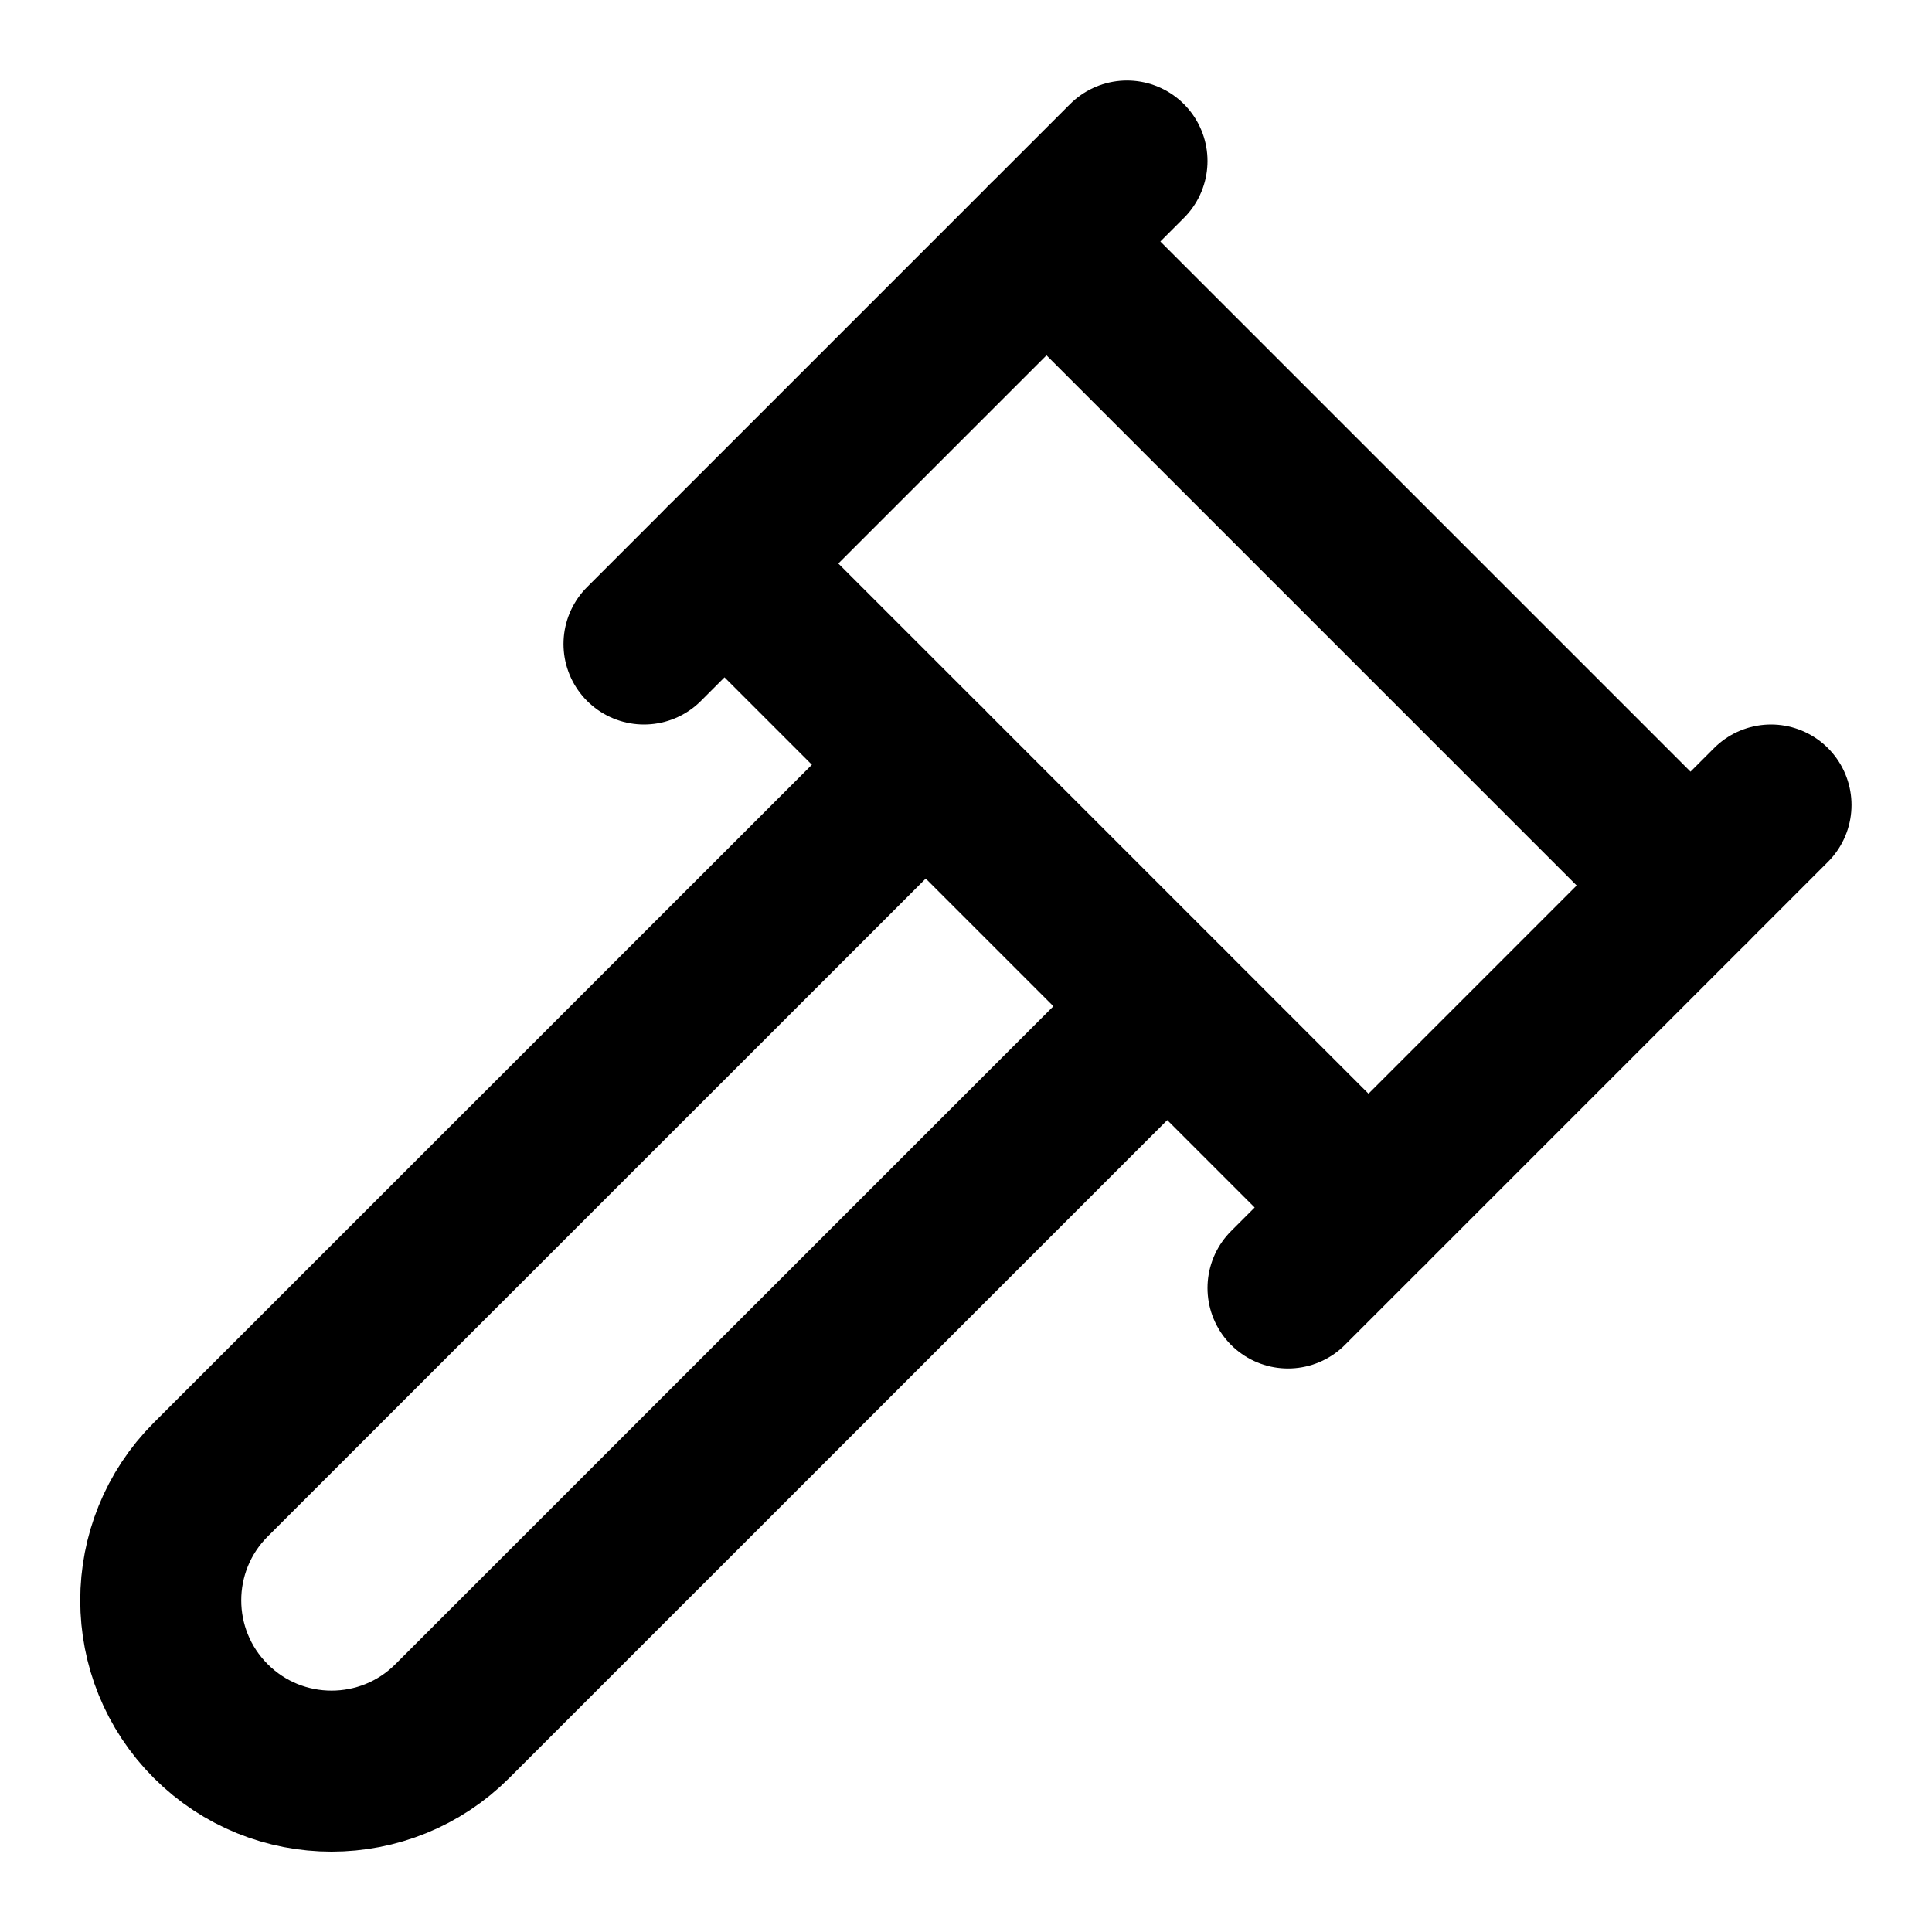
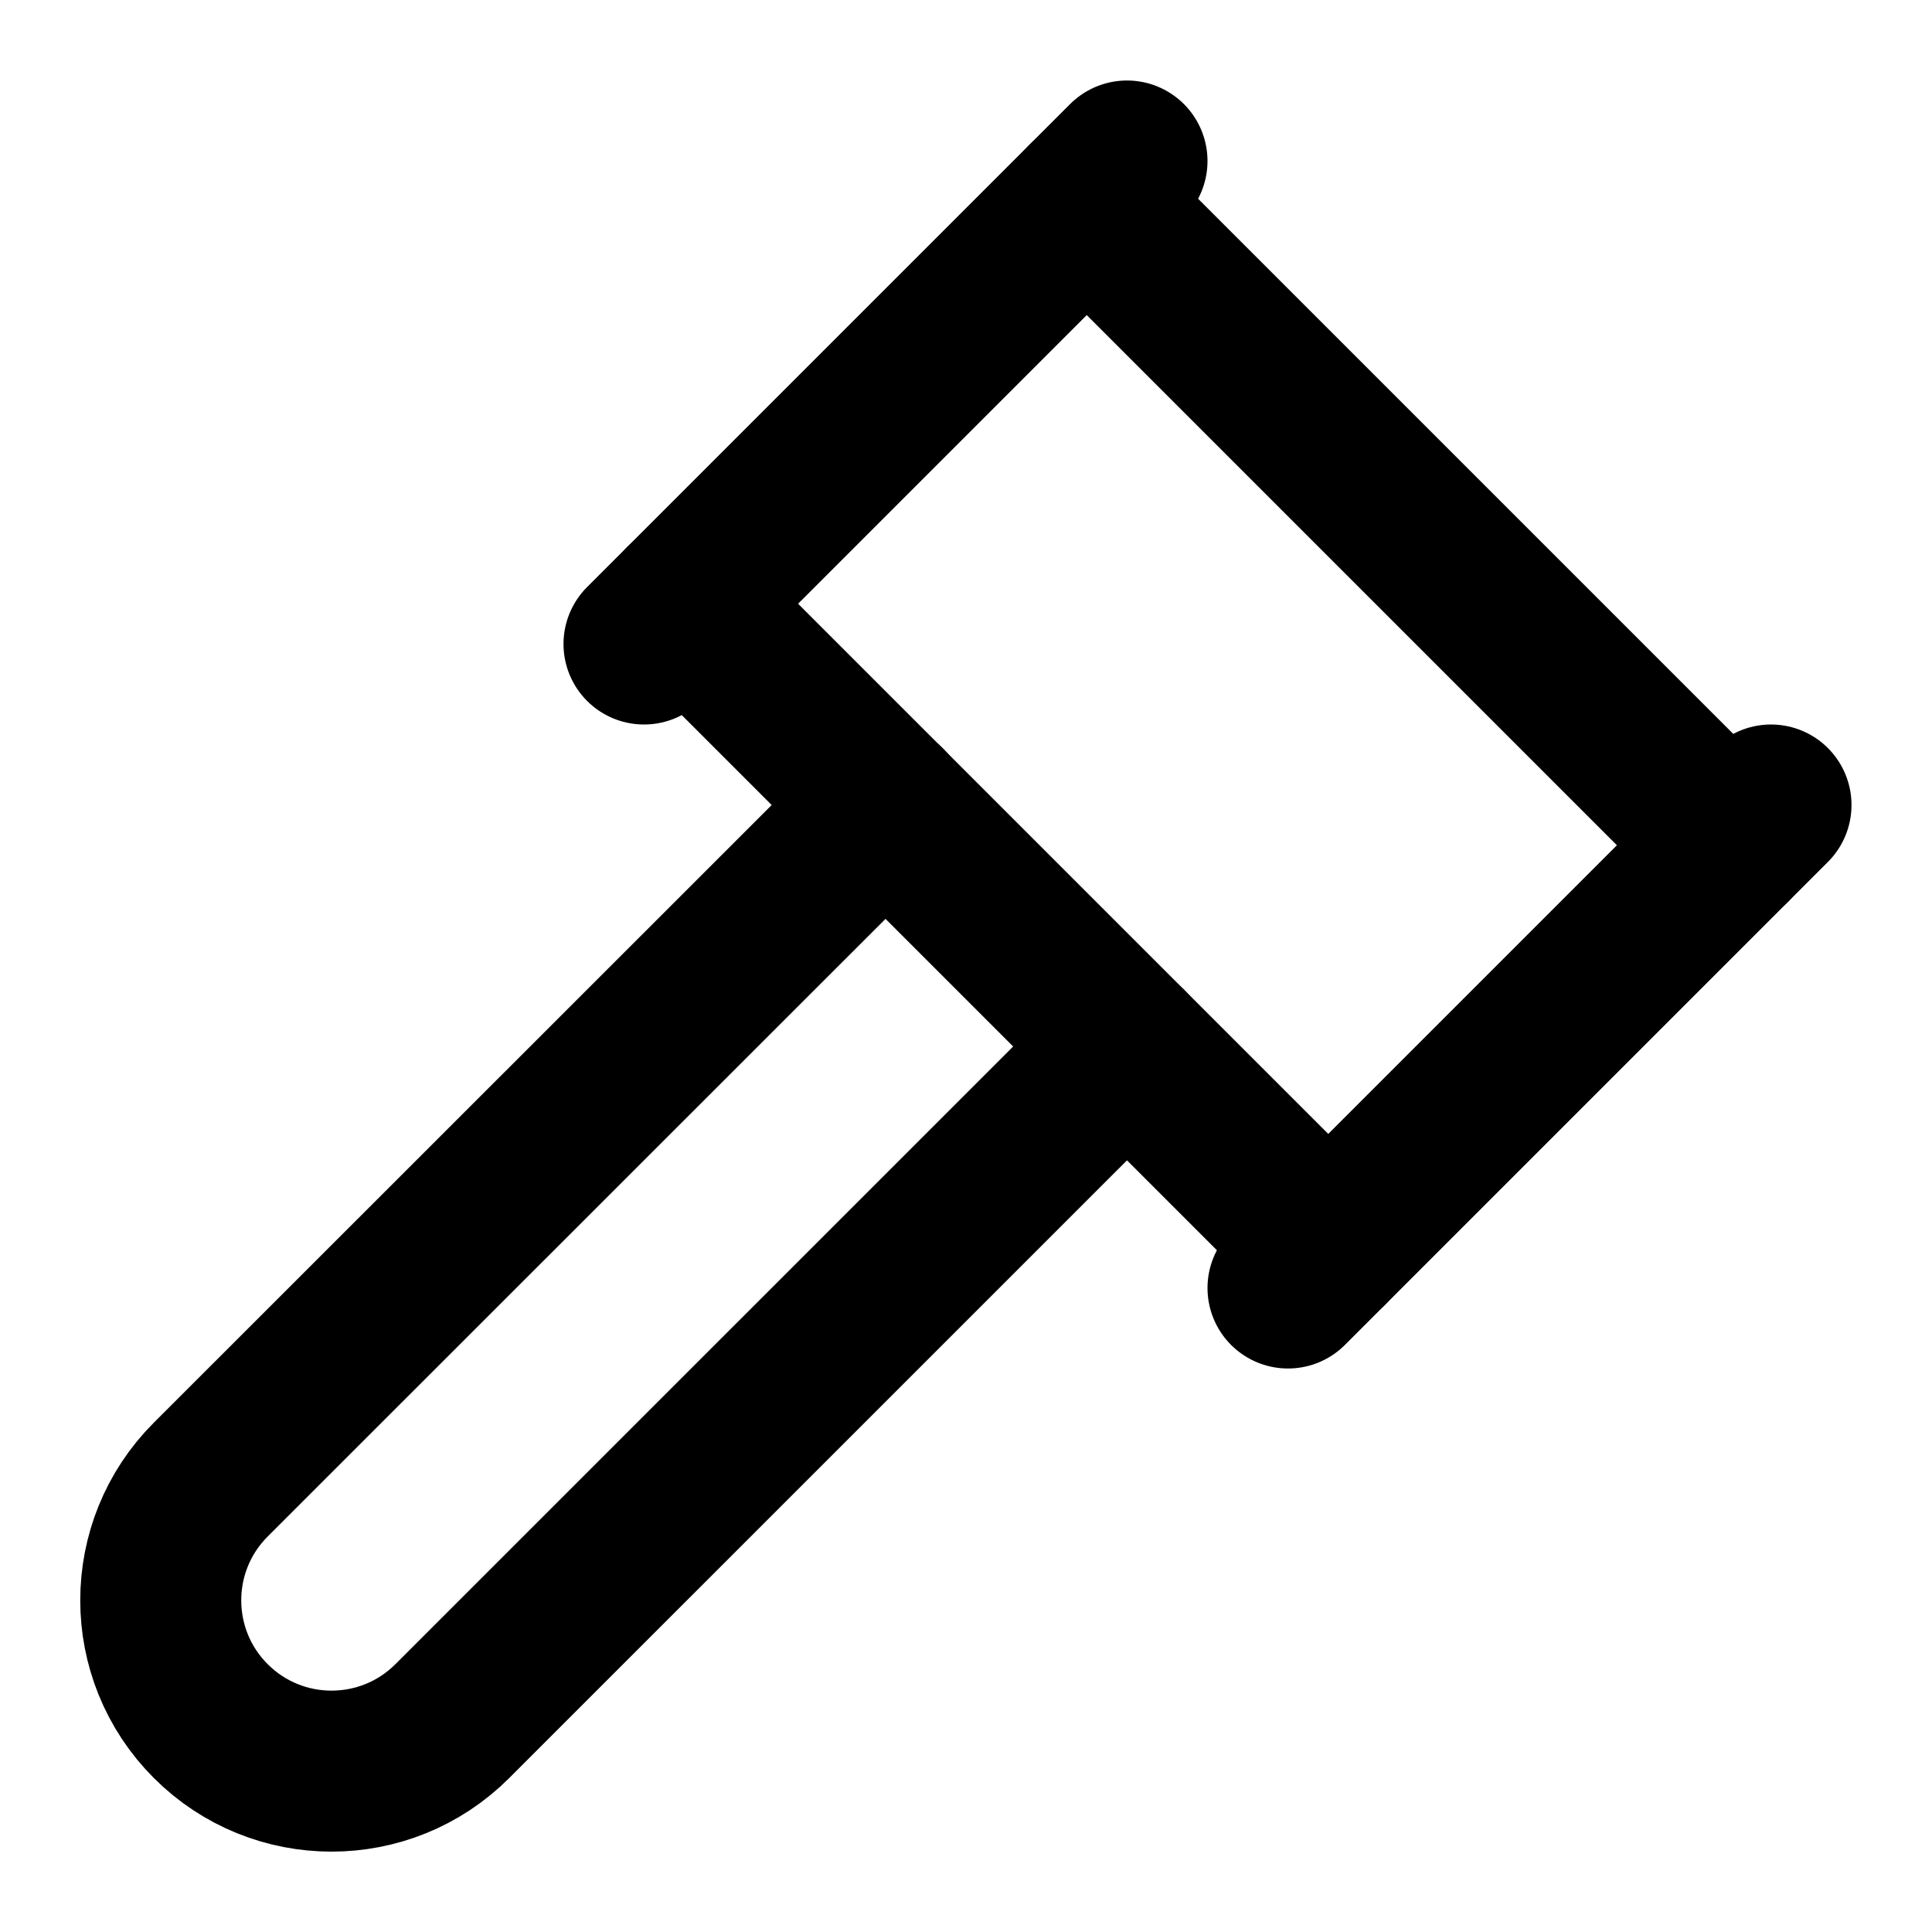
<svg xmlns="http://www.w3.org/2000/svg" width="24" height="24" viewBox="0 0 24 24" fill="none" stroke="currentColor" stroke-width="2" stroke-linecap="round" stroke-linejoin="round">
-   <path d="m14.499 12.501-8.88 8.879a1 1 0 0 1-3.001-3L11.5 9.5" />
+   <path d="m14 13-8.381 8.38a1 1 0 0 1-3.001-3l8.384-8.381" />
  <path d="m16 16 6-6" />
-   <path d="m21 11-8-8" />
+   <path d="m21.5 10.5-8-8" />
  <path d="m8 8 6-6" />
-   <path d="m9 7 8 8" />
+   <path d="m8.5 7.5 8 8" />
</svg>
